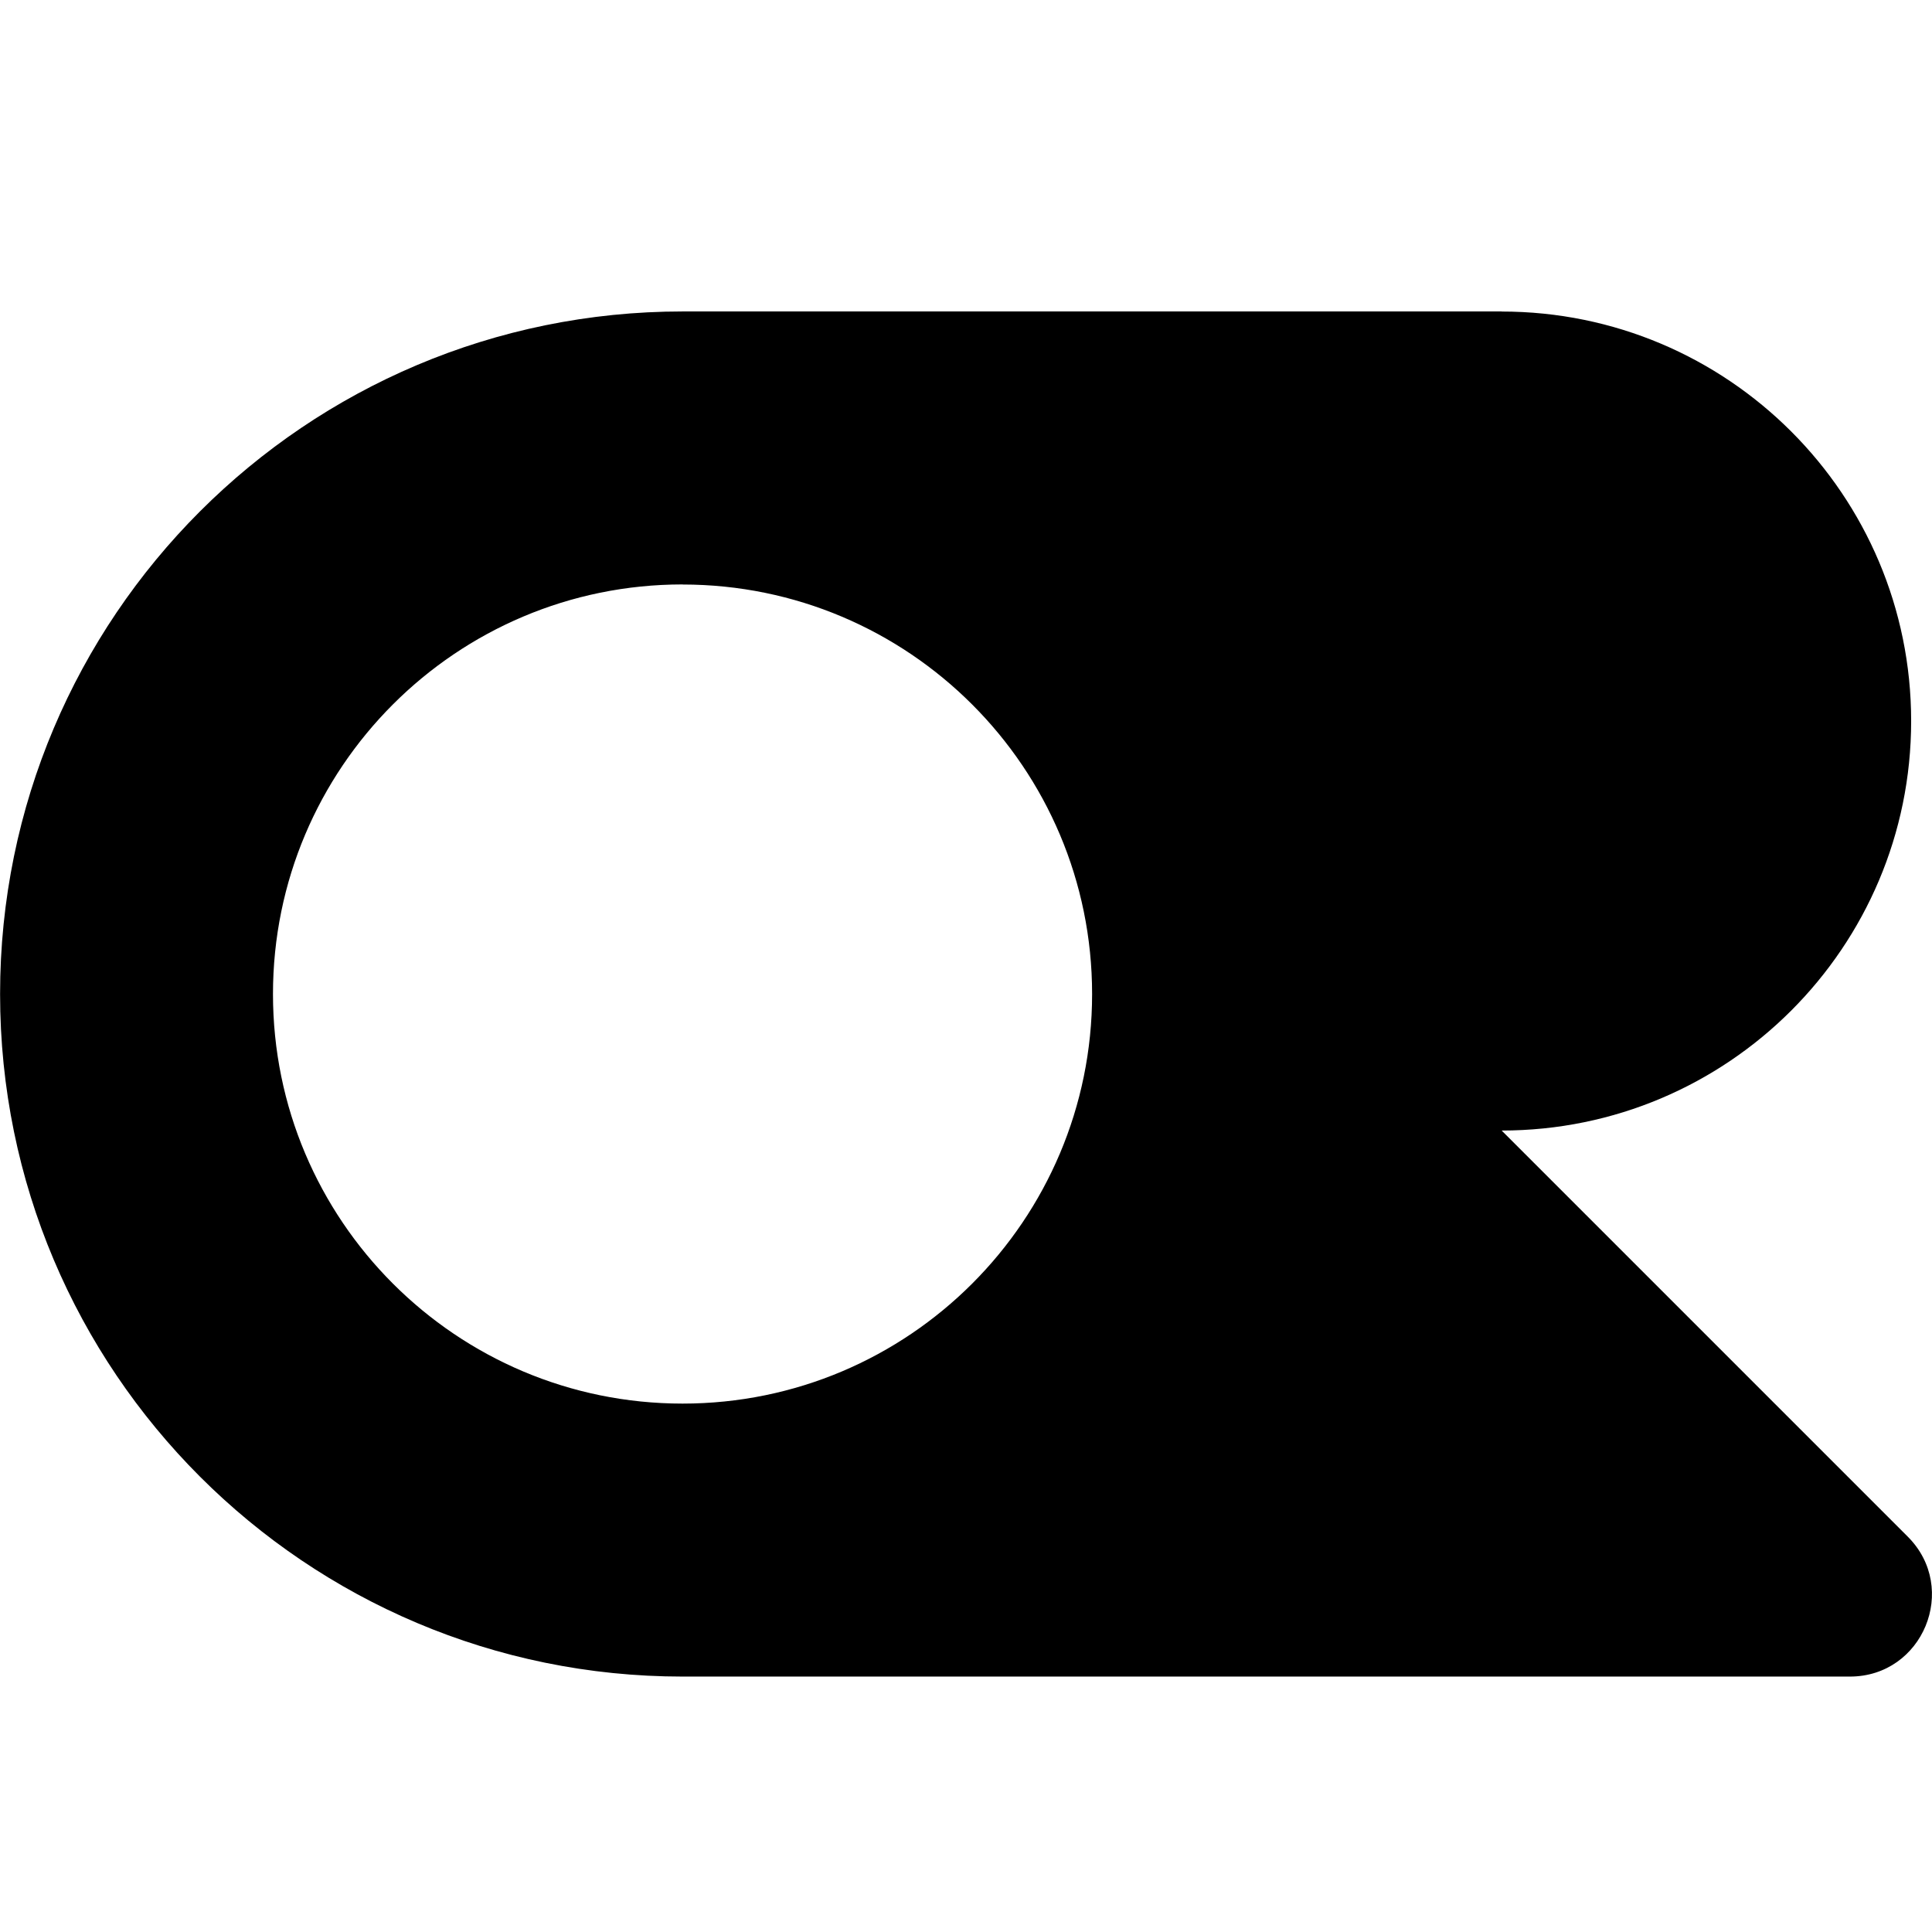
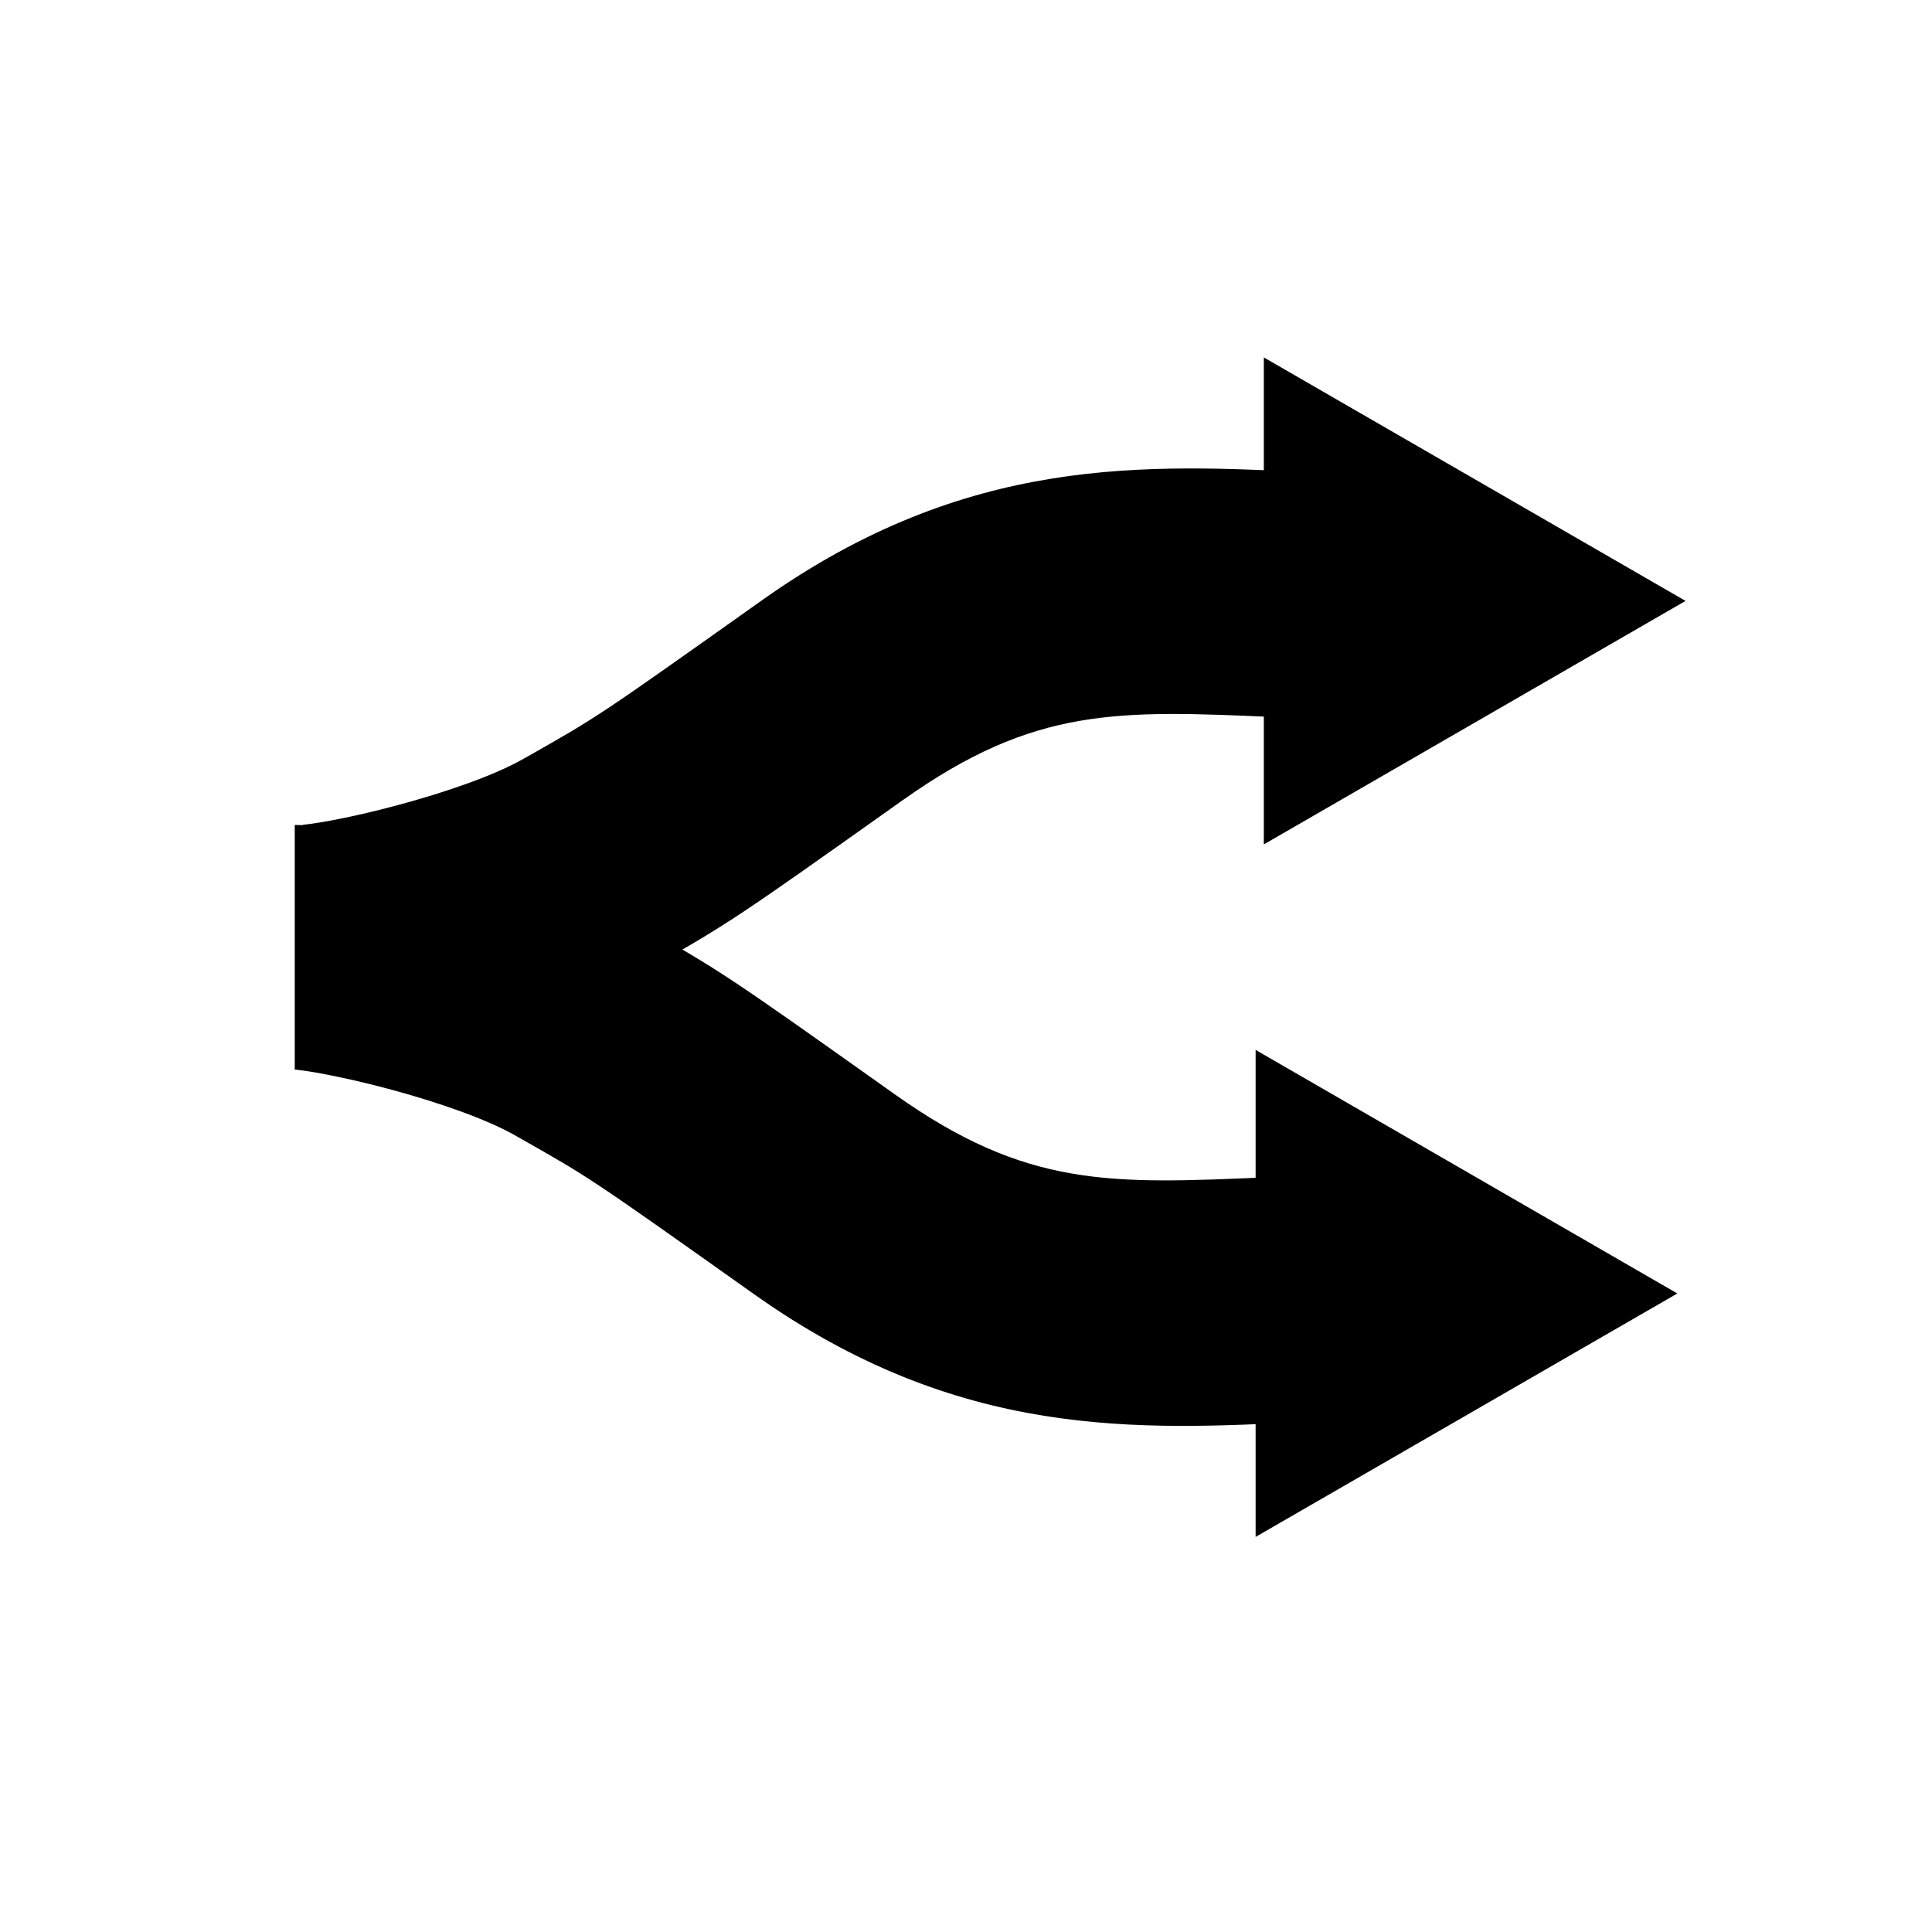
- <svg xmlns="http://www.w3.org/2000/svg" fill="currentColor" fill-rule="evenodd" height="1em" style="flex:none;line-height:1" viewBox="0 0 24 24" width="1em">
-   <path d="M18.654 3.87a5.087 5.087 0 110 10.174L23.7 19.09c.64.641.187 1.737-.72 1.737H8.48a8.479 8.479 0 010-16.958h10.175zM8.479 7.26a5.087 5.087 0 100 10.176 5.087 5.087 0 000-10.175z" />
+ <svg xmlns="http://www.w3.org/2000/svg" class="icon" style="width: 1em;height: 1em;vertical-align: middle;fill: currentColor;overflow: hidden;" viewBox="0 0 1024 1024" version="1.1">
+   <path d="M160.544 501.984c21.568 0 105.088-18.624 148.288-43.104 43.2-24.48 43.2-24.48 132.48-87.84 112.96-80.192 192.896-53.344 323.904-53.344" fill="#000000" />
+   <path d="M478.784 423.872l-1.216 0.864c-88.256 62.656-90.752 64.416-136.8 90.496-28.864 16.384-66.944 28.8-97.504 36.992-29.12 7.744-62.656 14.56-82.72 14.56v-129.6c-0.256 0-0.16 0 0.32-0.064 1.408-0.128 5.888-0.64 14.112-2.144 9.728-1.792 21.92-4.512 34.912-8 27.392-7.264 52.672-16.352 67.008-24.48l3.2-1.792c36.832-20.896 37.056-20.992 123.68-82.496 108.832-77.248 202.88-72.384 295.168-67.584 22.144 1.152 44.16 2.272 66.272 2.272v129.6c-34.784 0-64-1.28-89.6-2.432-82.976-3.648-127.2-5.6-196.832 43.84z" fill="#000000" />
+   <path d="M891.936 318.496l-221.376 127.808V190.688l221.376 127.808z" fill="#000000" />
+   <path d="M669.856 189.44l223.52 129.056-223.52 129.056V189.44z m1.44 2.496v253.12l219.2-126.56-219.2-126.56z" fill="#000000" />
+   <path d="M156.16 502.08c21.632 0 105.12 18.624 148.32 43.104 43.2 24.48 43.2 24.48 132.48 87.808 112.992 80.224 192.896 53.344 323.936 53.344" fill="#000000" />
+   <path d="M156.576 566.912c-0.48-0.064-0.608-0.064-0.352-0.064v-129.6c20.064 0 53.6 6.816 82.72 14.592 30.592 8.128 68.64 20.608 97.504 36.96 46.08 26.112 48.544 27.84 136.8 90.496l1.216 0.864c69.632 49.408 113.856 47.456 196.864 43.84 25.568-1.152 54.784-2.432 89.6-2.432v129.568c-22.112 0-44.16 1.152-66.304 2.304-92.256 4.768-186.304 9.632-295.136-67.616-86.656-61.472-86.848-61.6-123.712-82.464a2162.176 2162.176 0 0 0-3.2-1.824c-14.336-8.096-39.616-17.216-66.976-24.48a473.12 473.12 0 0 0-34.944-8 185.76 185.76 0 0 0-14.08-2.144z" fill="#000000" />
+   <path d="M887.584 685.568l-221.376-127.808v255.584l221.376-127.808z" fill="#000000" />
+   <path d="M665.504 556.48l223.52 129.088-223.52 129.024v-258.08z m1.44 2.496v253.12l219.2-126.528-219.2-126.592z" fill="#000000" />
</svg>
